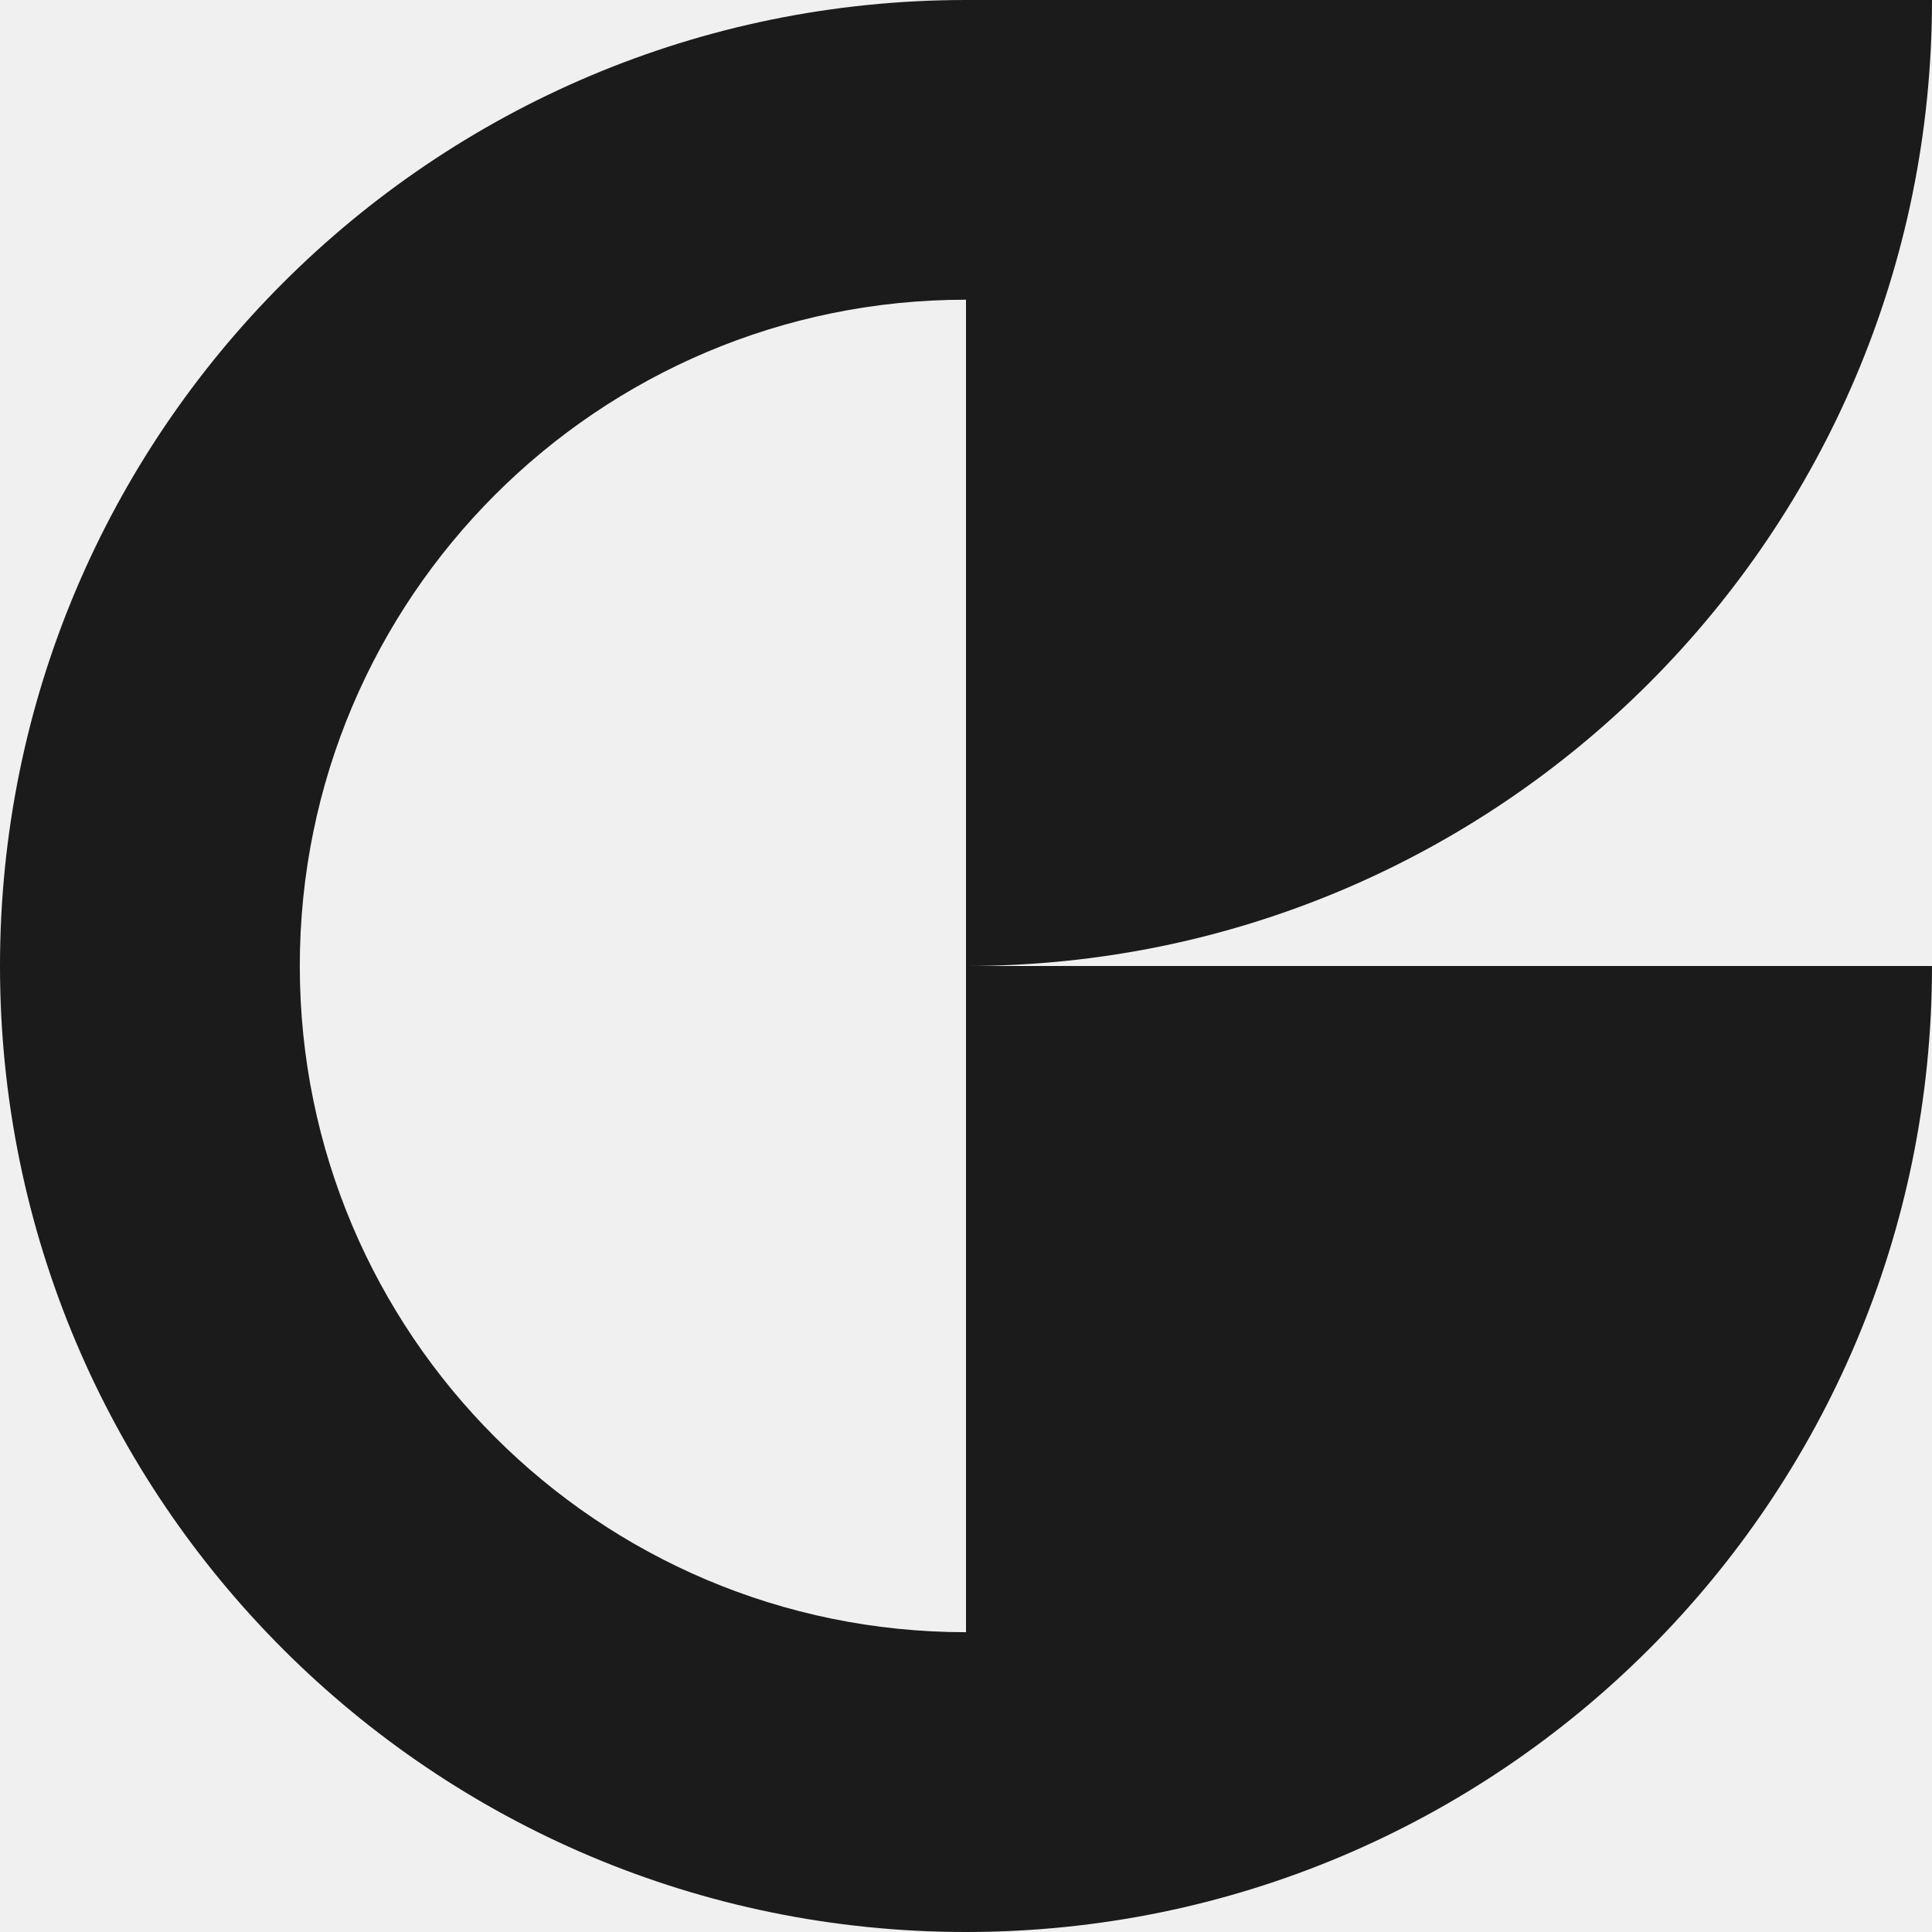
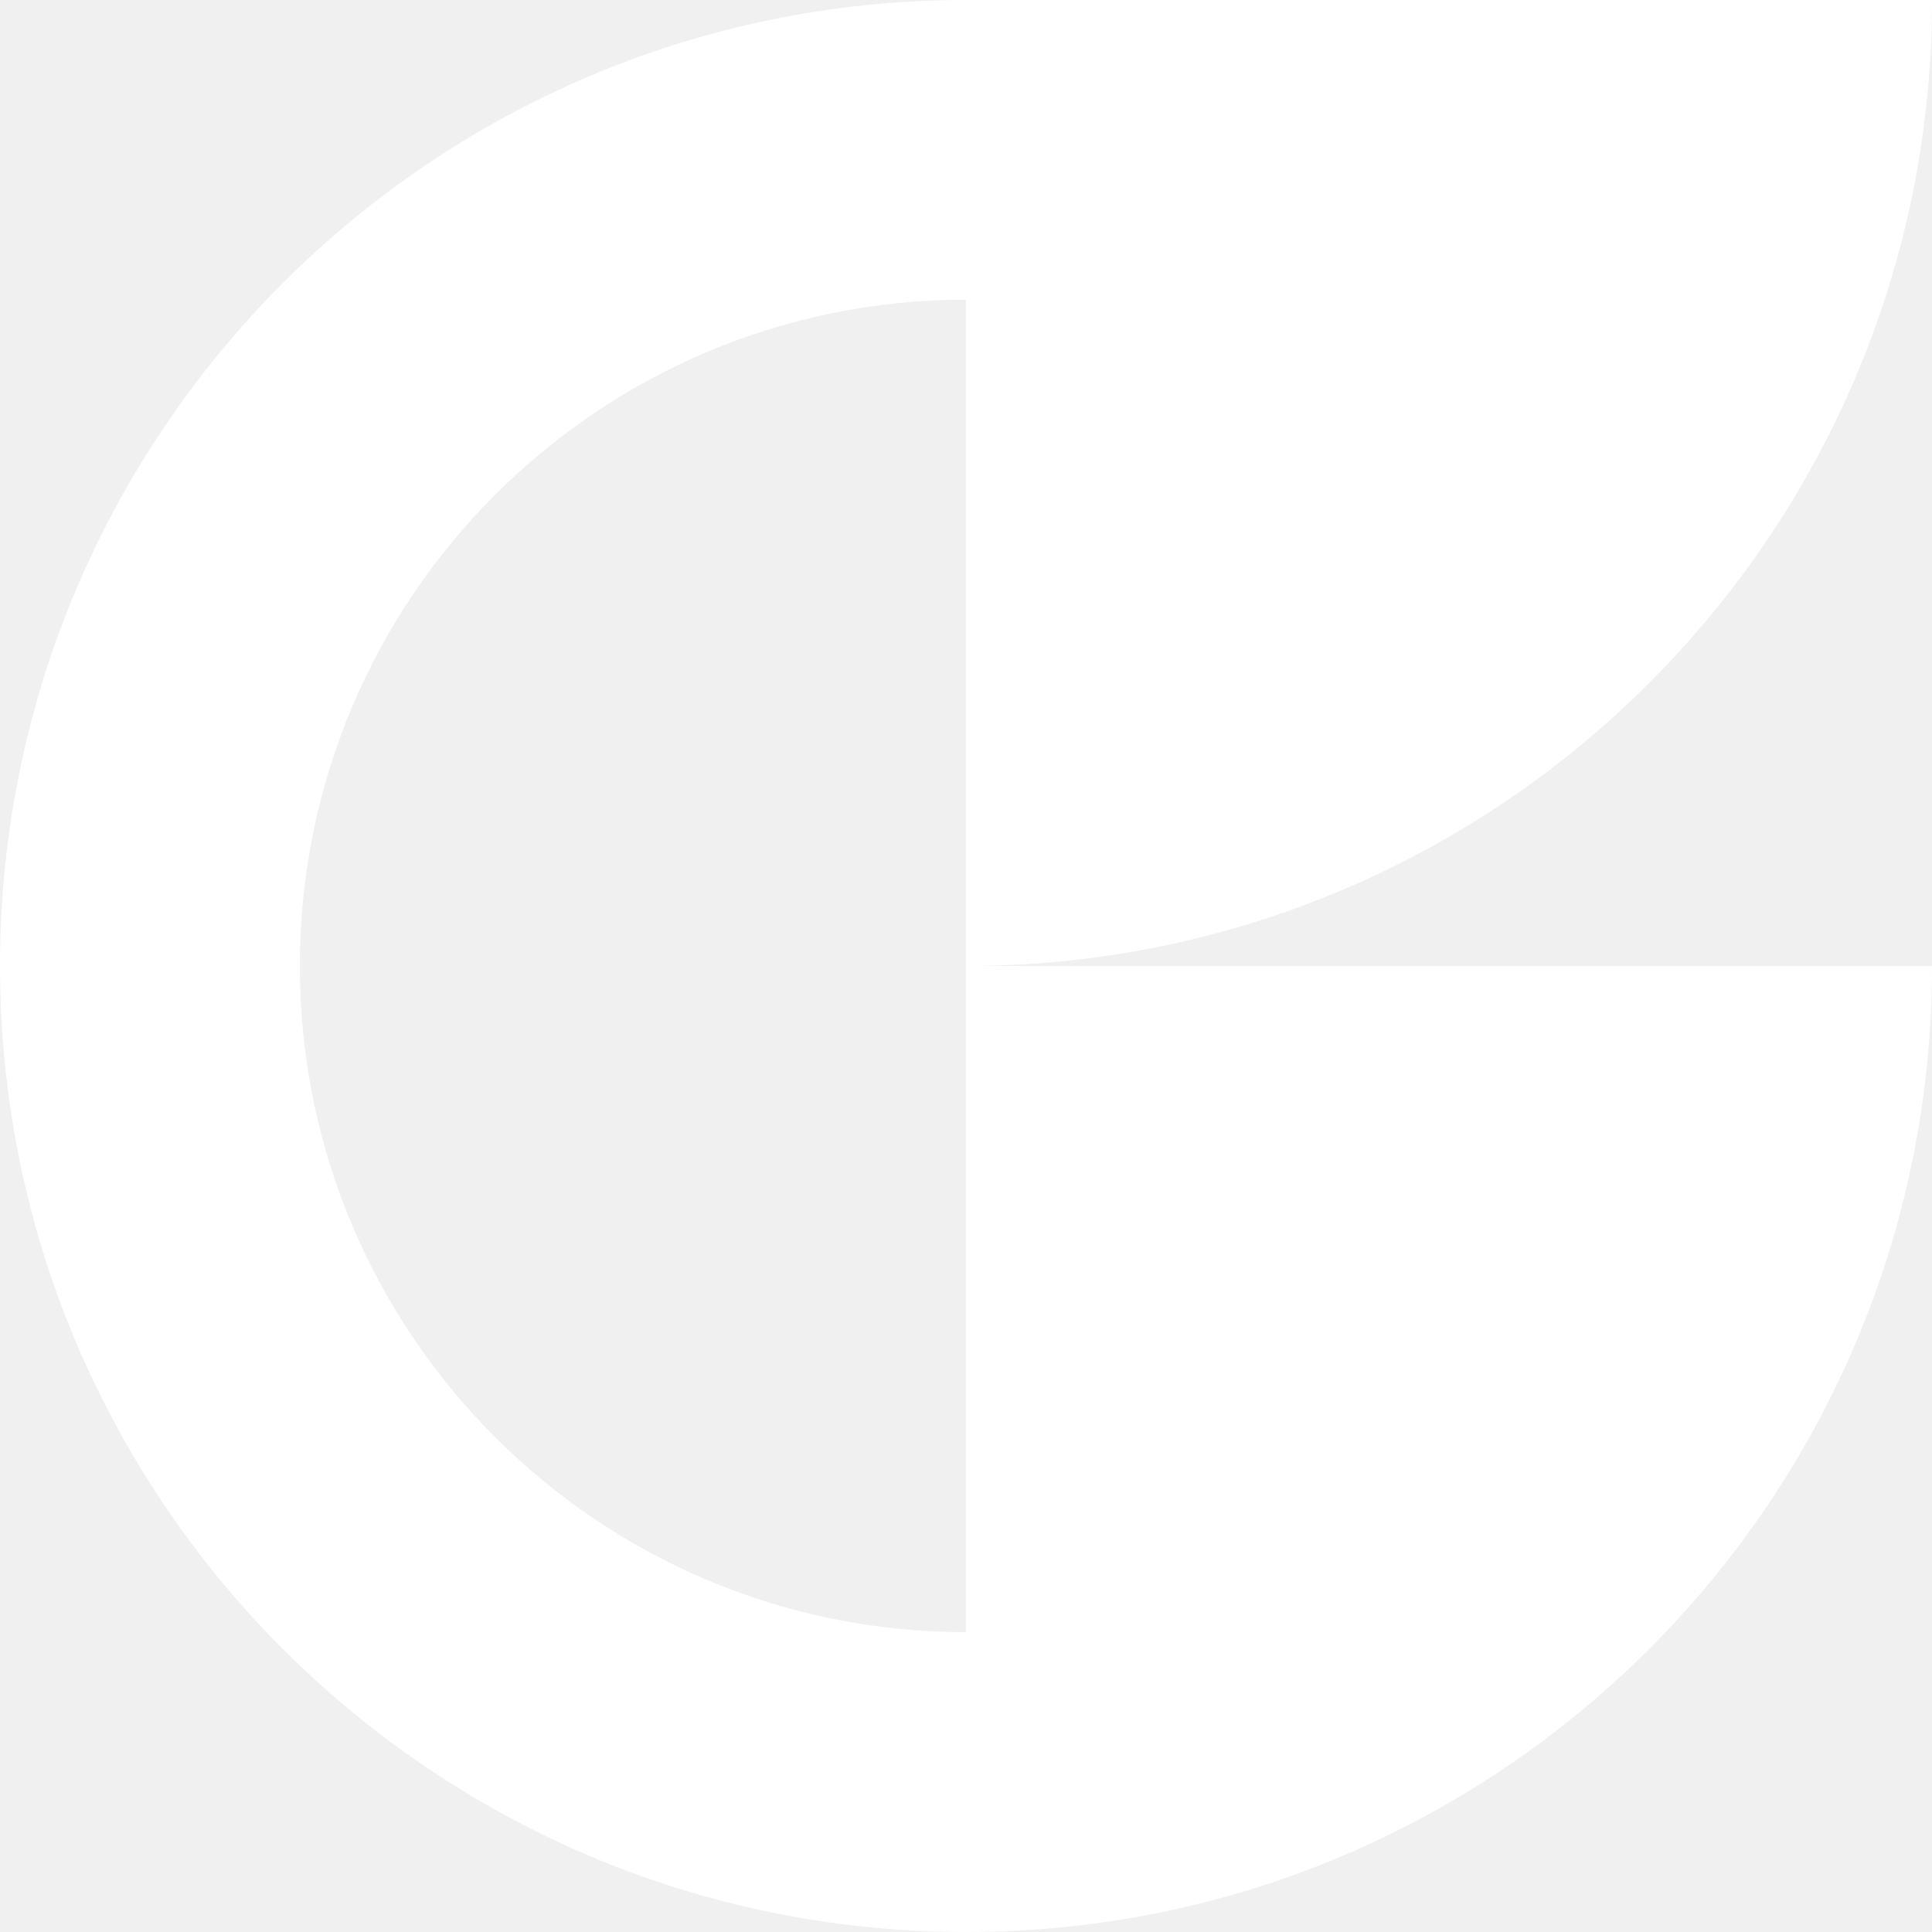
- <svg xmlns="http://www.w3.org/2000/svg" width="40" height="40" viewBox="0 0 40 40" fill="none">
-   <mask id="mask0" mask-type="alpha" maskUnits="userSpaceOnUse" x="0" y="0" width="20" height="40">
-     <path fill-rule="evenodd" clip-rule="evenodd" d="M0 20C0 31.047 8.955 40 20 40V40V33.793C12.383 33.793 6.207 27.616 6.207 20V20C6.207 12.383 12.383 6.205 20 6.205V6.205V0C8.955 0 0 8.955 0 20V20Z" fill="white" />
+ <svg xmlns="http://www.w3.org/2000/svg" width="32" height="32" viewBox="0 0 32 32" fill="none">
+   <mask id="mask0_0_148" style="mask-type:luminance" maskUnits="userSpaceOnUse" x="0" y="0" width="16" height="32">
+     <path fill-rule="evenodd" clip-rule="evenodd" d="M0 16C0 24.838 7.164 32 16 32V27.034C9.907 27.034 4.966 22.093 4.966 16C4.966 9.907 9.907 4.964 16 4.964V0C7.164 0 0 7.164 0 16Z" fill="white" />
  </mask>
-   <g mask="url(#mask0)">
-     <path fill-rule="evenodd" clip-rule="evenodd" d="M-8 48H28V-8H-8V48Z" fill="#1B1B1B" />
+   <g mask="url(#mask0_0_148)">
+     <path fill-rule="evenodd" clip-rule="evenodd" d="M-6.4 38.4H22.4V-6.4H-6.4V38.4Z" fill="white" />
  </g>
-   <mask id="mask1" mask-type="alpha" maskUnits="userSpaceOnUse" x="20" y="0" width="20" height="20">
-     <path fill-rule="evenodd" clip-rule="evenodd" d="M20 0V20C31.045 20 40 11.047 40 0V0H20Z" fill="white" />
+   <mask id="mask1_0_148" style="mask-type:luminance" maskUnits="userSpaceOnUse" x="16" y="0" width="16" height="16">
+     <path fill-rule="evenodd" clip-rule="evenodd" d="M16 0V16C24.836 16 32 8.838 32 0H16Z" fill="white" />
  </mask>
-   <g mask="url(#mask1)">
-     <path fill-rule="evenodd" clip-rule="evenodd" d="M12 28H48V-8H12V28Z" fill="#1B1B1B" />
+   <g mask="url(#mask1_0_148)">
+     <path fill-rule="evenodd" clip-rule="evenodd" d="M9.6 22.4H38.4V-6.4H9.6V22.4Z" fill="white" />
  </g>
-   <mask id="mask2" mask-type="alpha" maskUnits="userSpaceOnUse" x="20" y="20" width="20" height="20">
-     <path fill-rule="evenodd" clip-rule="evenodd" d="M20 20V40C31.045 40 40 31.047 40 20V20H20Z" fill="white" />
+   <mask id="mask2_0_148" style="mask-type:luminance" maskUnits="userSpaceOnUse" x="16" y="16" width="16" height="16">
+     <path fill-rule="evenodd" clip-rule="evenodd" d="M16 16V32C24.836 32 32 24.838 32 16H16Z" fill="white" />
  </mask>
-   <g mask="url(#mask2)">
-     <path fill-rule="evenodd" clip-rule="evenodd" d="M12 48H48V12H12V48Z" fill="#1B1B1B" />
+   <g mask="url(#mask2_0_148)">
+     <path fill-rule="evenodd" clip-rule="evenodd" d="M9.6 38.4H38.4V9.6H9.6V38.4Z" fill="white" />
  </g>
</svg>
